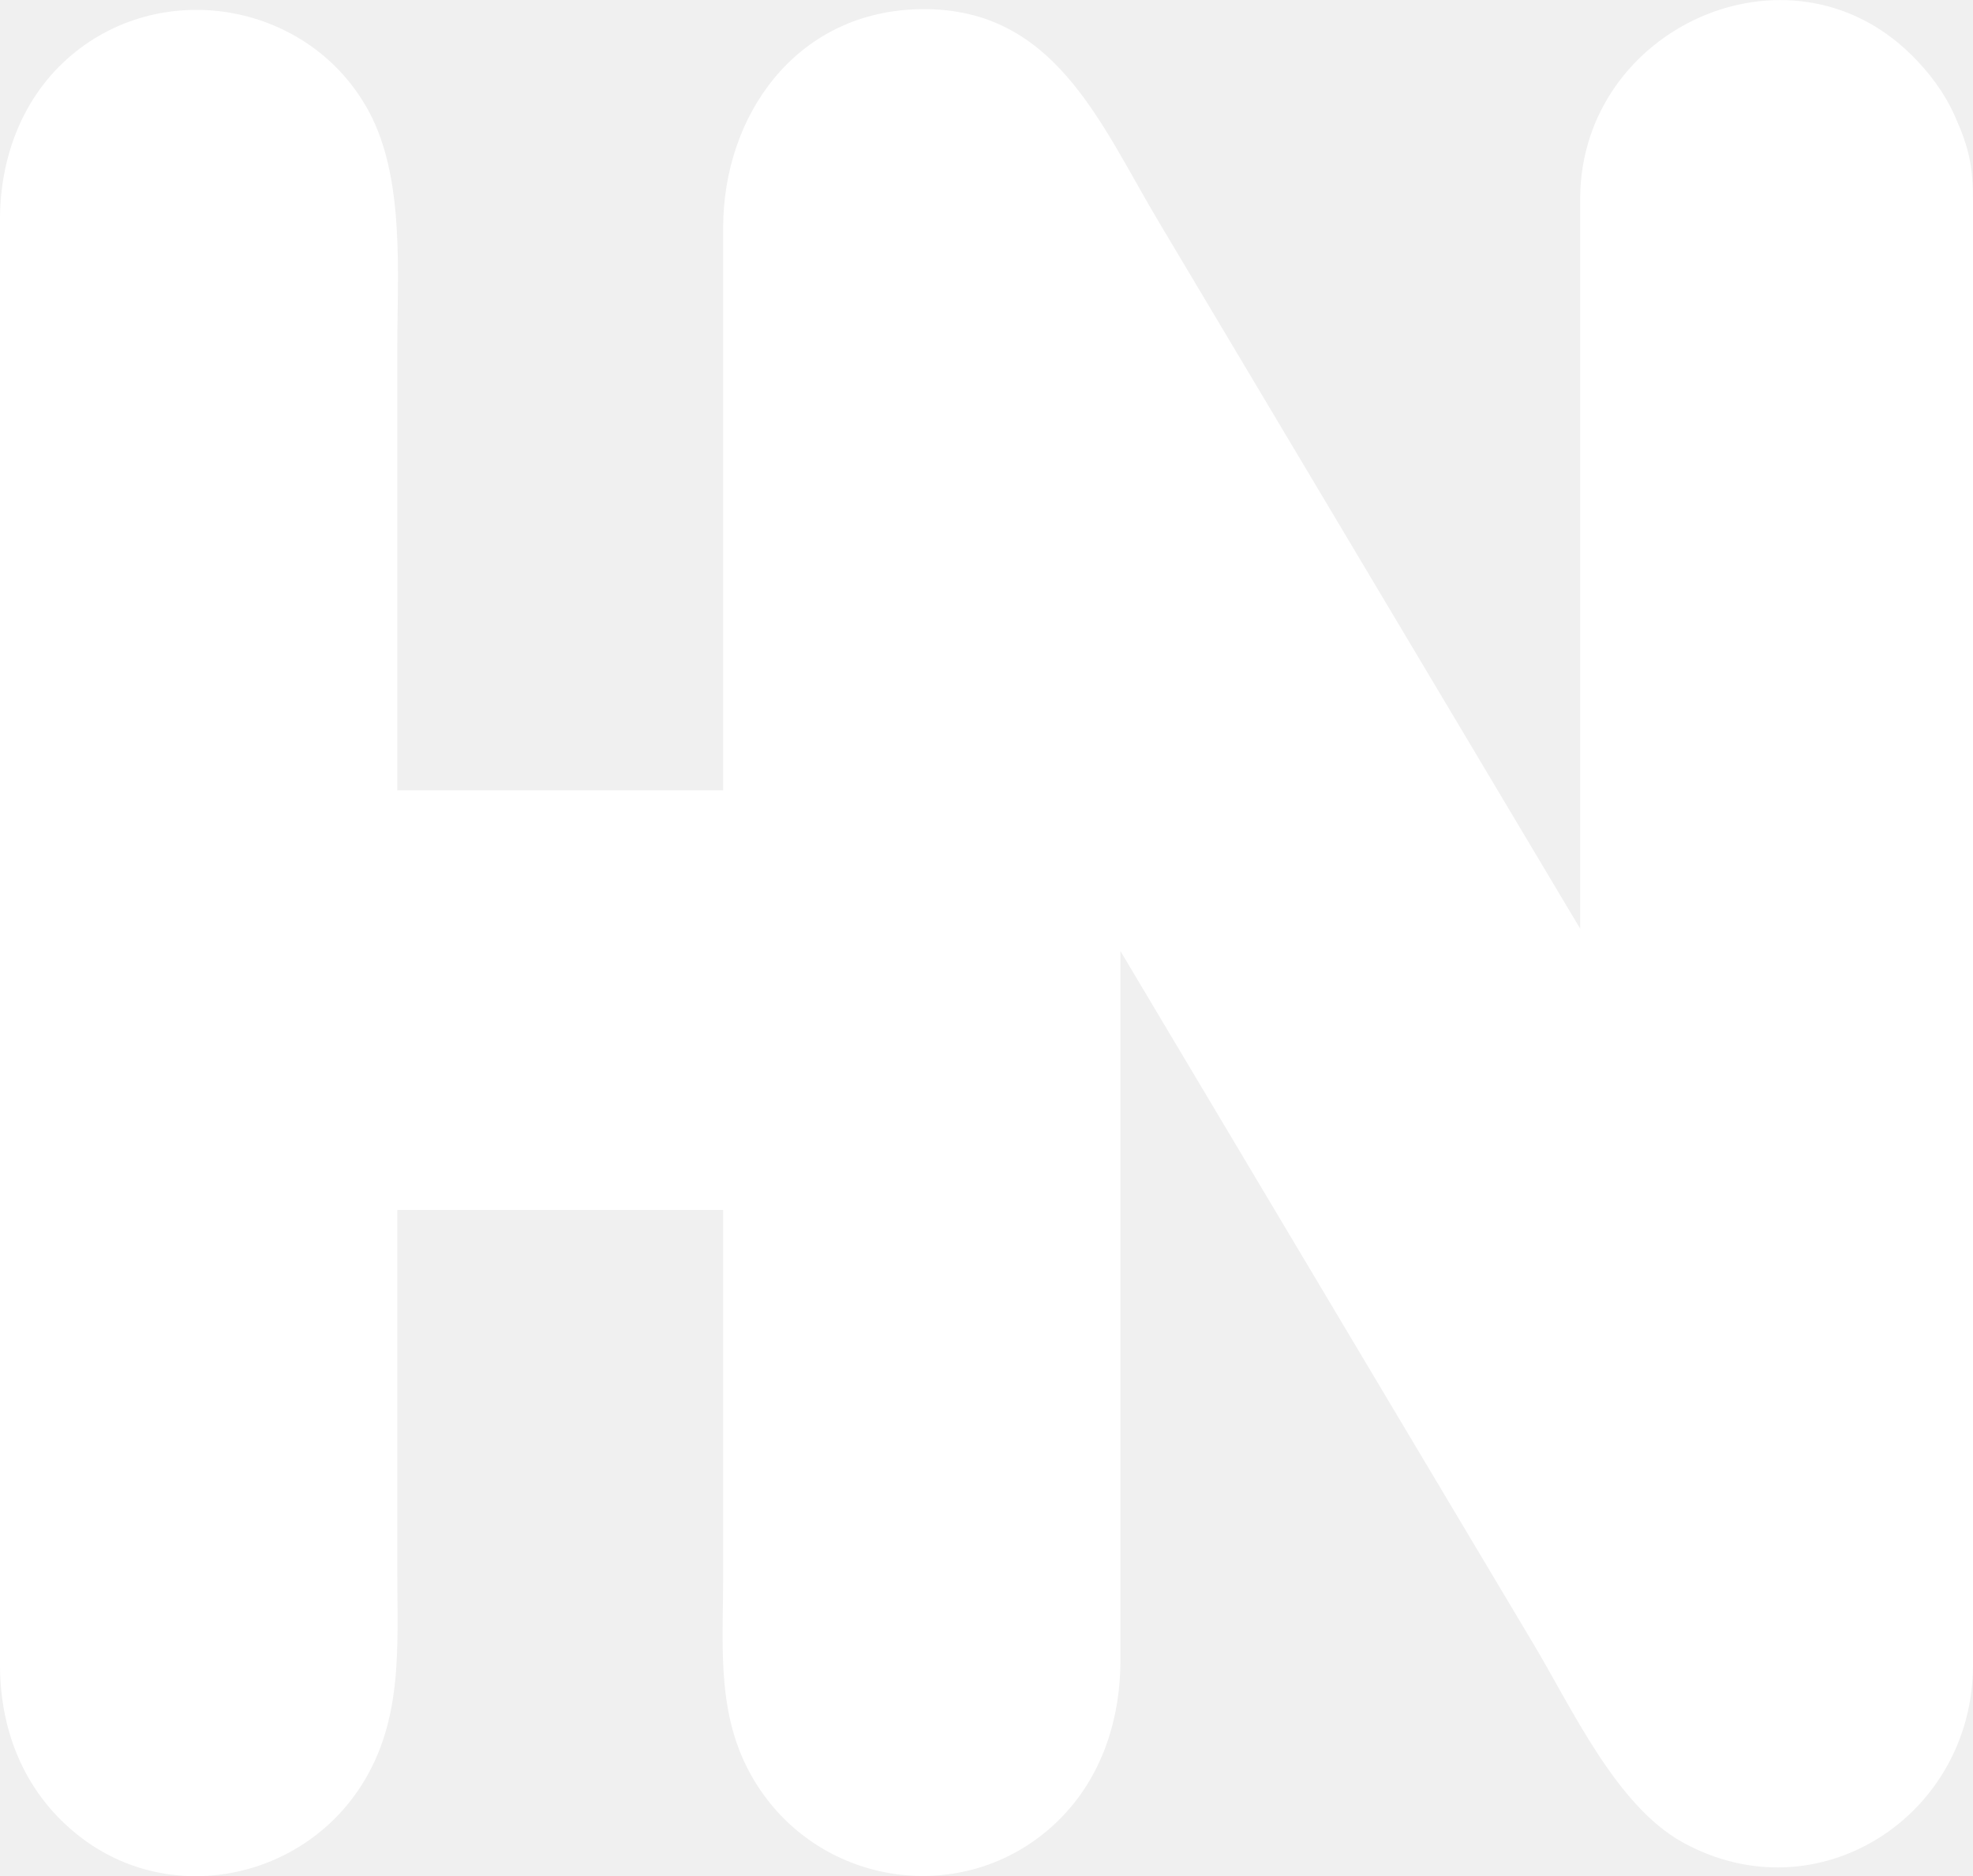
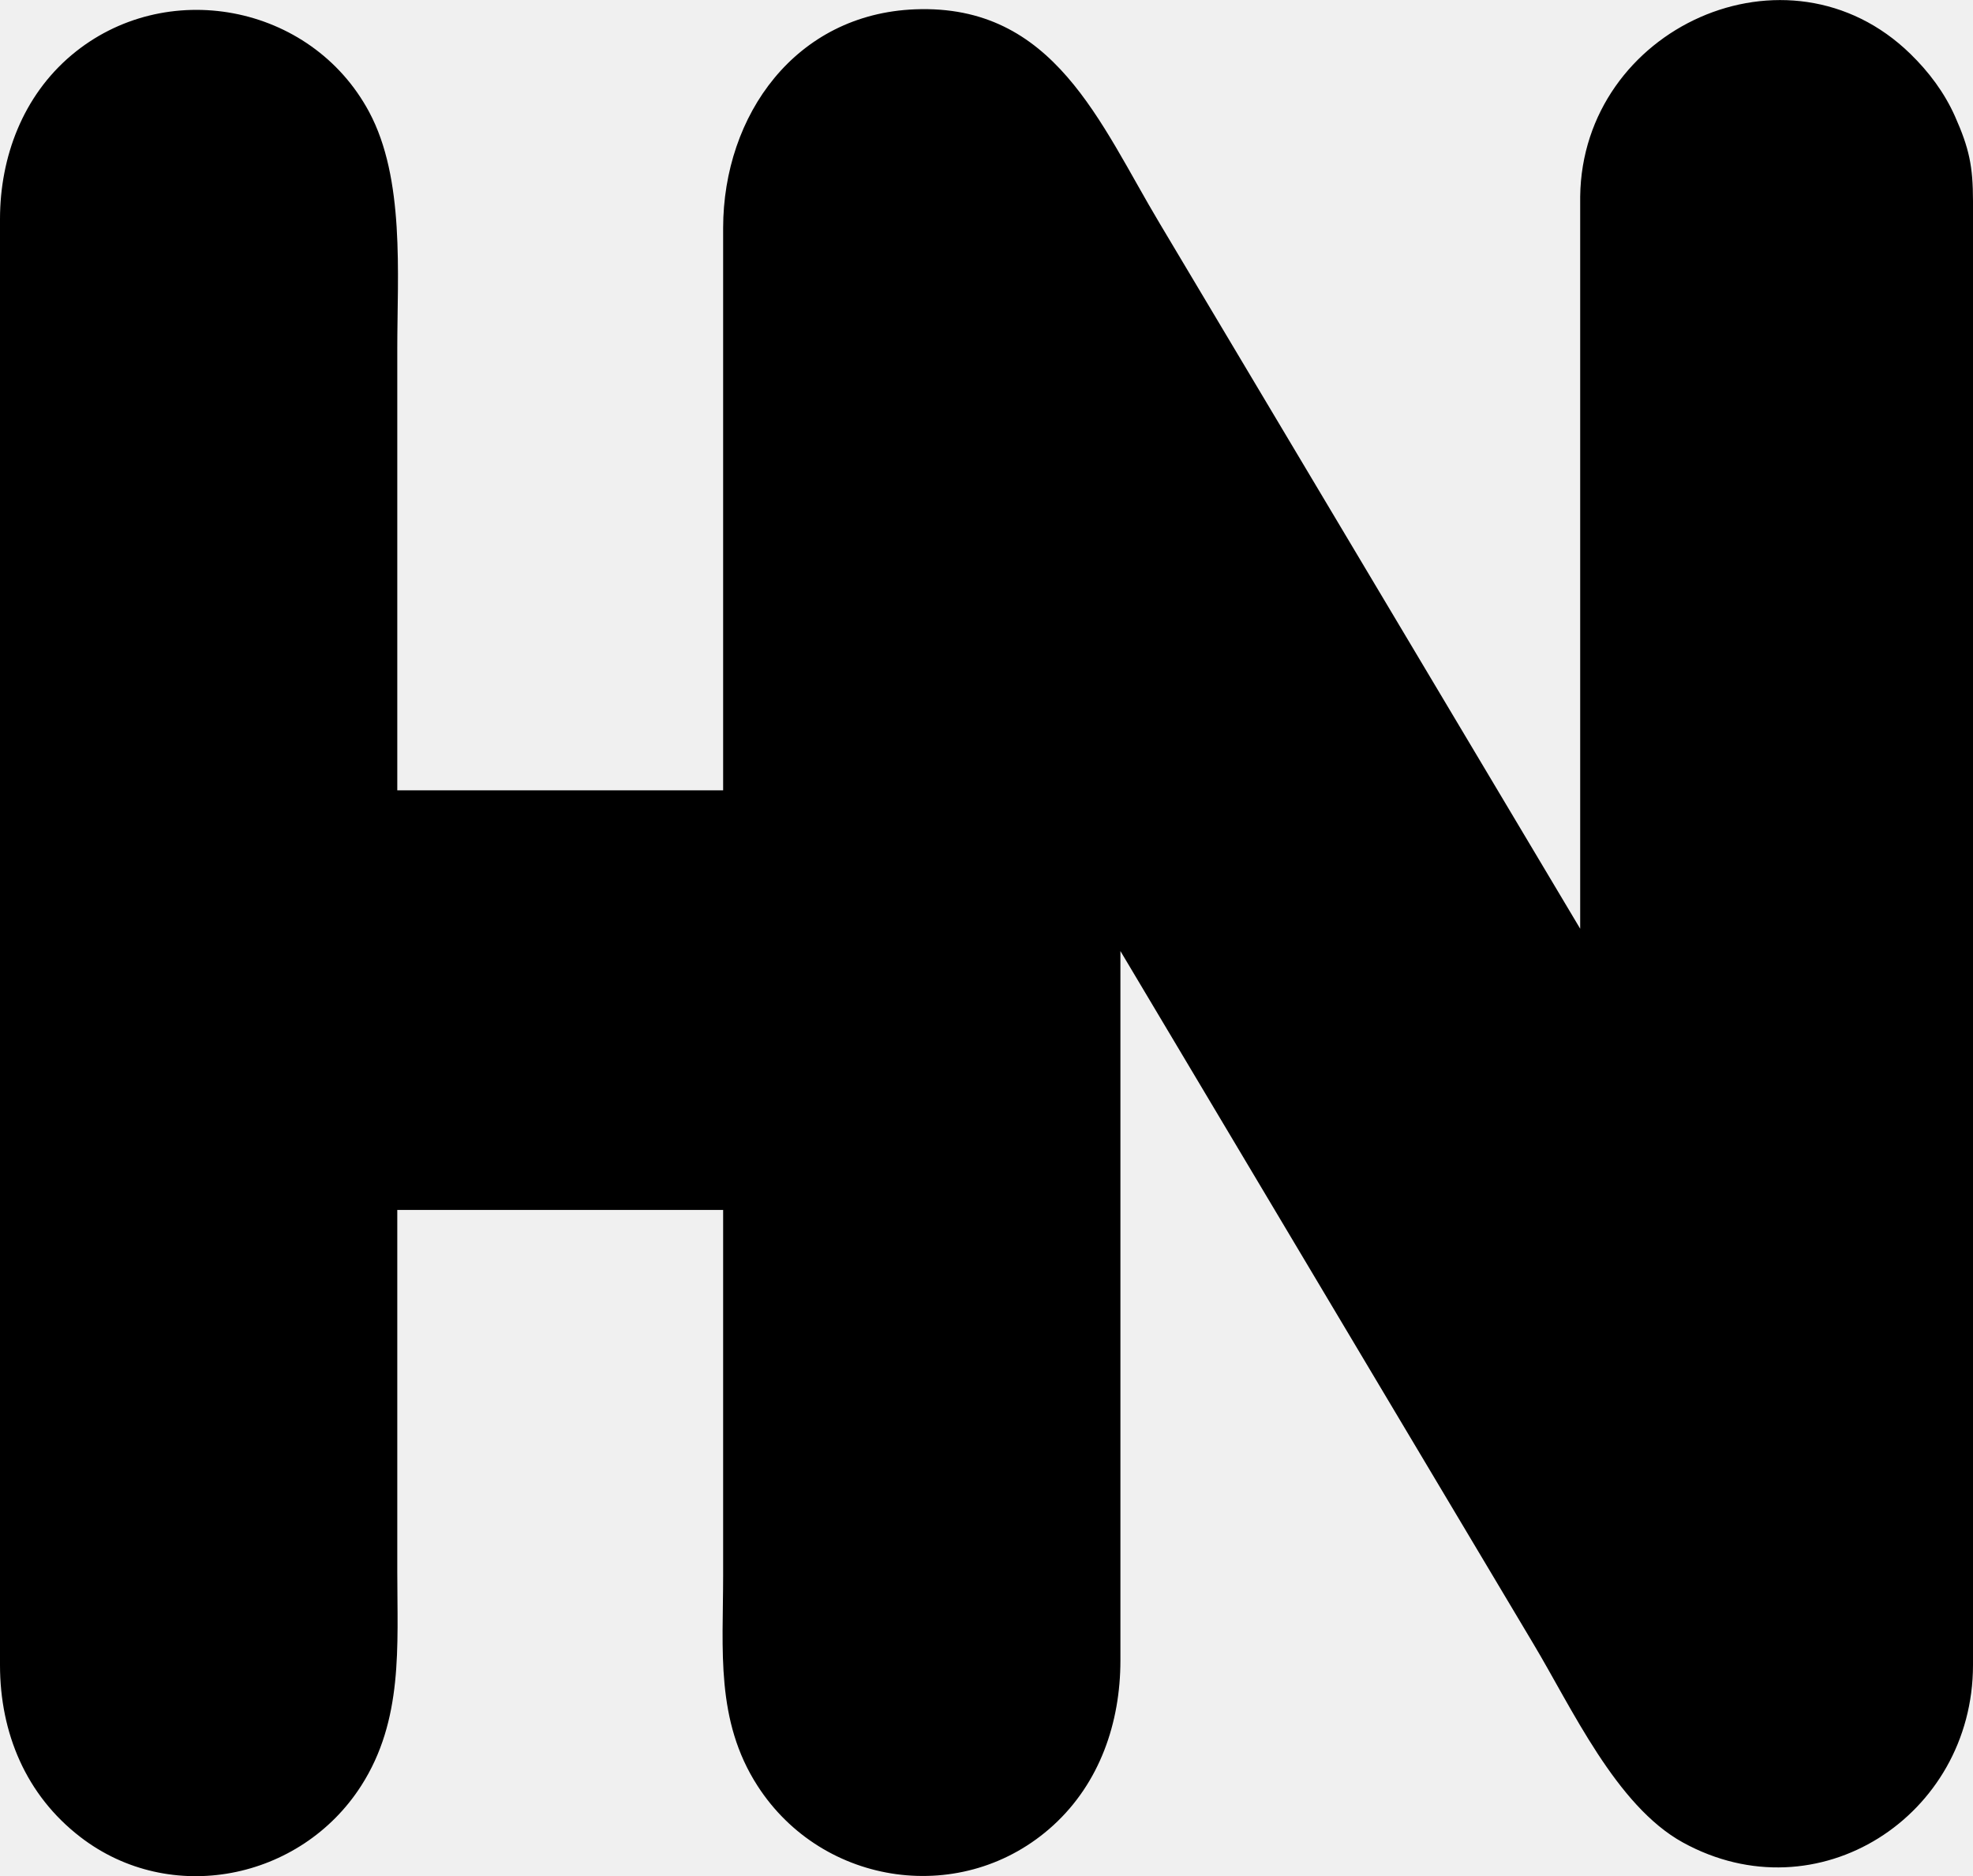
<svg xmlns="http://www.w3.org/2000/svg" width="1.473in" height="1.4in" viewBox="0 0 442 420" version="1.1">
-   <path fill="white" d="m 354,44 c 0.45,-37.76 46.53,-58.77 73.99,-31.96 4.15,4.05 7.6,8.65 9.97,13.96 3.2,7.19 4.03,11.21 4.04,19 0,0 0,328 0,328 -0.05,33.81 -34.82,56.3 -65,39.69 -14.98,-8.25 -24.85,-30.1 -33.6,-44.69 0,0 -32.8,-55 -32.8,-55 0,0 -59.6,-100 -59.6,-100 0,0 0,159 0,159 -0.02,13.83 -4.6,27.3 -15.01,36.83 -20.01,18.31 -51.66,13.89 -66.29,-8.83 -9.43,-14.63 -7.7,-30.48 -7.7,-47 0,0 0,-82 0,-82 0,0 -73,0 -73,0 0,0 0,81 0,81 0,16.75 1.37,33.25 -8.09,48 C 67.34,421.16 38.13,426.99 18,411.47 5.78,402.06 0.02,388.14 0,373 0,373 0,49 0,49 0.02,35.08 5.14,21.48 16,12.32 36.94,-5.33 69.65,0.74 82.68,25 90.73,40 89,61.29 89,78 c 0,0 0,99 0,99 0,0 73,0 73,0 0,0 0,-126 0,-126 0.04,-25.3 16.24,-47.91 43,-48.96 31.21,-1.22 41.41,25.6 54.8,47.96 0,0 94.2,158 94.2,158 0,0 0,-164 0,-164 z" />
+   <path fill="currentColor" d="m 354,44 c 0.45,-37.76 46.53,-58.77 73.99,-31.96 4.15,4.05 7.6,8.65 9.97,13.96 3.2,7.19 4.03,11.21 4.04,19 0,0 0,328 0,328 -0.05,33.81 -34.82,56.3 -65,39.69 -14.98,-8.25 -24.85,-30.1 -33.6,-44.69 0,0 -32.8,-55 -32.8,-55 0,0 -59.6,-100 -59.6,-100 0,0 0,159 0,159 -0.02,13.83 -4.6,27.3 -15.01,36.83 -20.01,18.31 -51.66,13.89 -66.29,-8.83 -9.43,-14.63 -7.7,-30.48 -7.7,-47 0,0 0,-82 0,-82 0,0 -73,0 -73,0 0,0 0,81 0,81 0,16.75 1.37,33.25 -8.09,48 C 67.34,421.16 38.13,426.99 18,411.47 5.78,402.06 0.02,388.14 0,373 0,373 0,49 0,49 0.02,35.08 5.14,21.48 16,12.32 36.94,-5.33 69.65,0.74 82.68,25 90.73,40 89,61.29 89,78 c 0,0 0,99 0,99 0,0 73,0 73,0 0,0 0,-126 0,-126 0.04,-25.3 16.24,-47.91 43,-48.96 31.21,-1.22 41.41,25.6 54.8,47.96 0,0 94.2,158 94.2,158 0,0 0,-164 0,-164 z" />
</svg>
